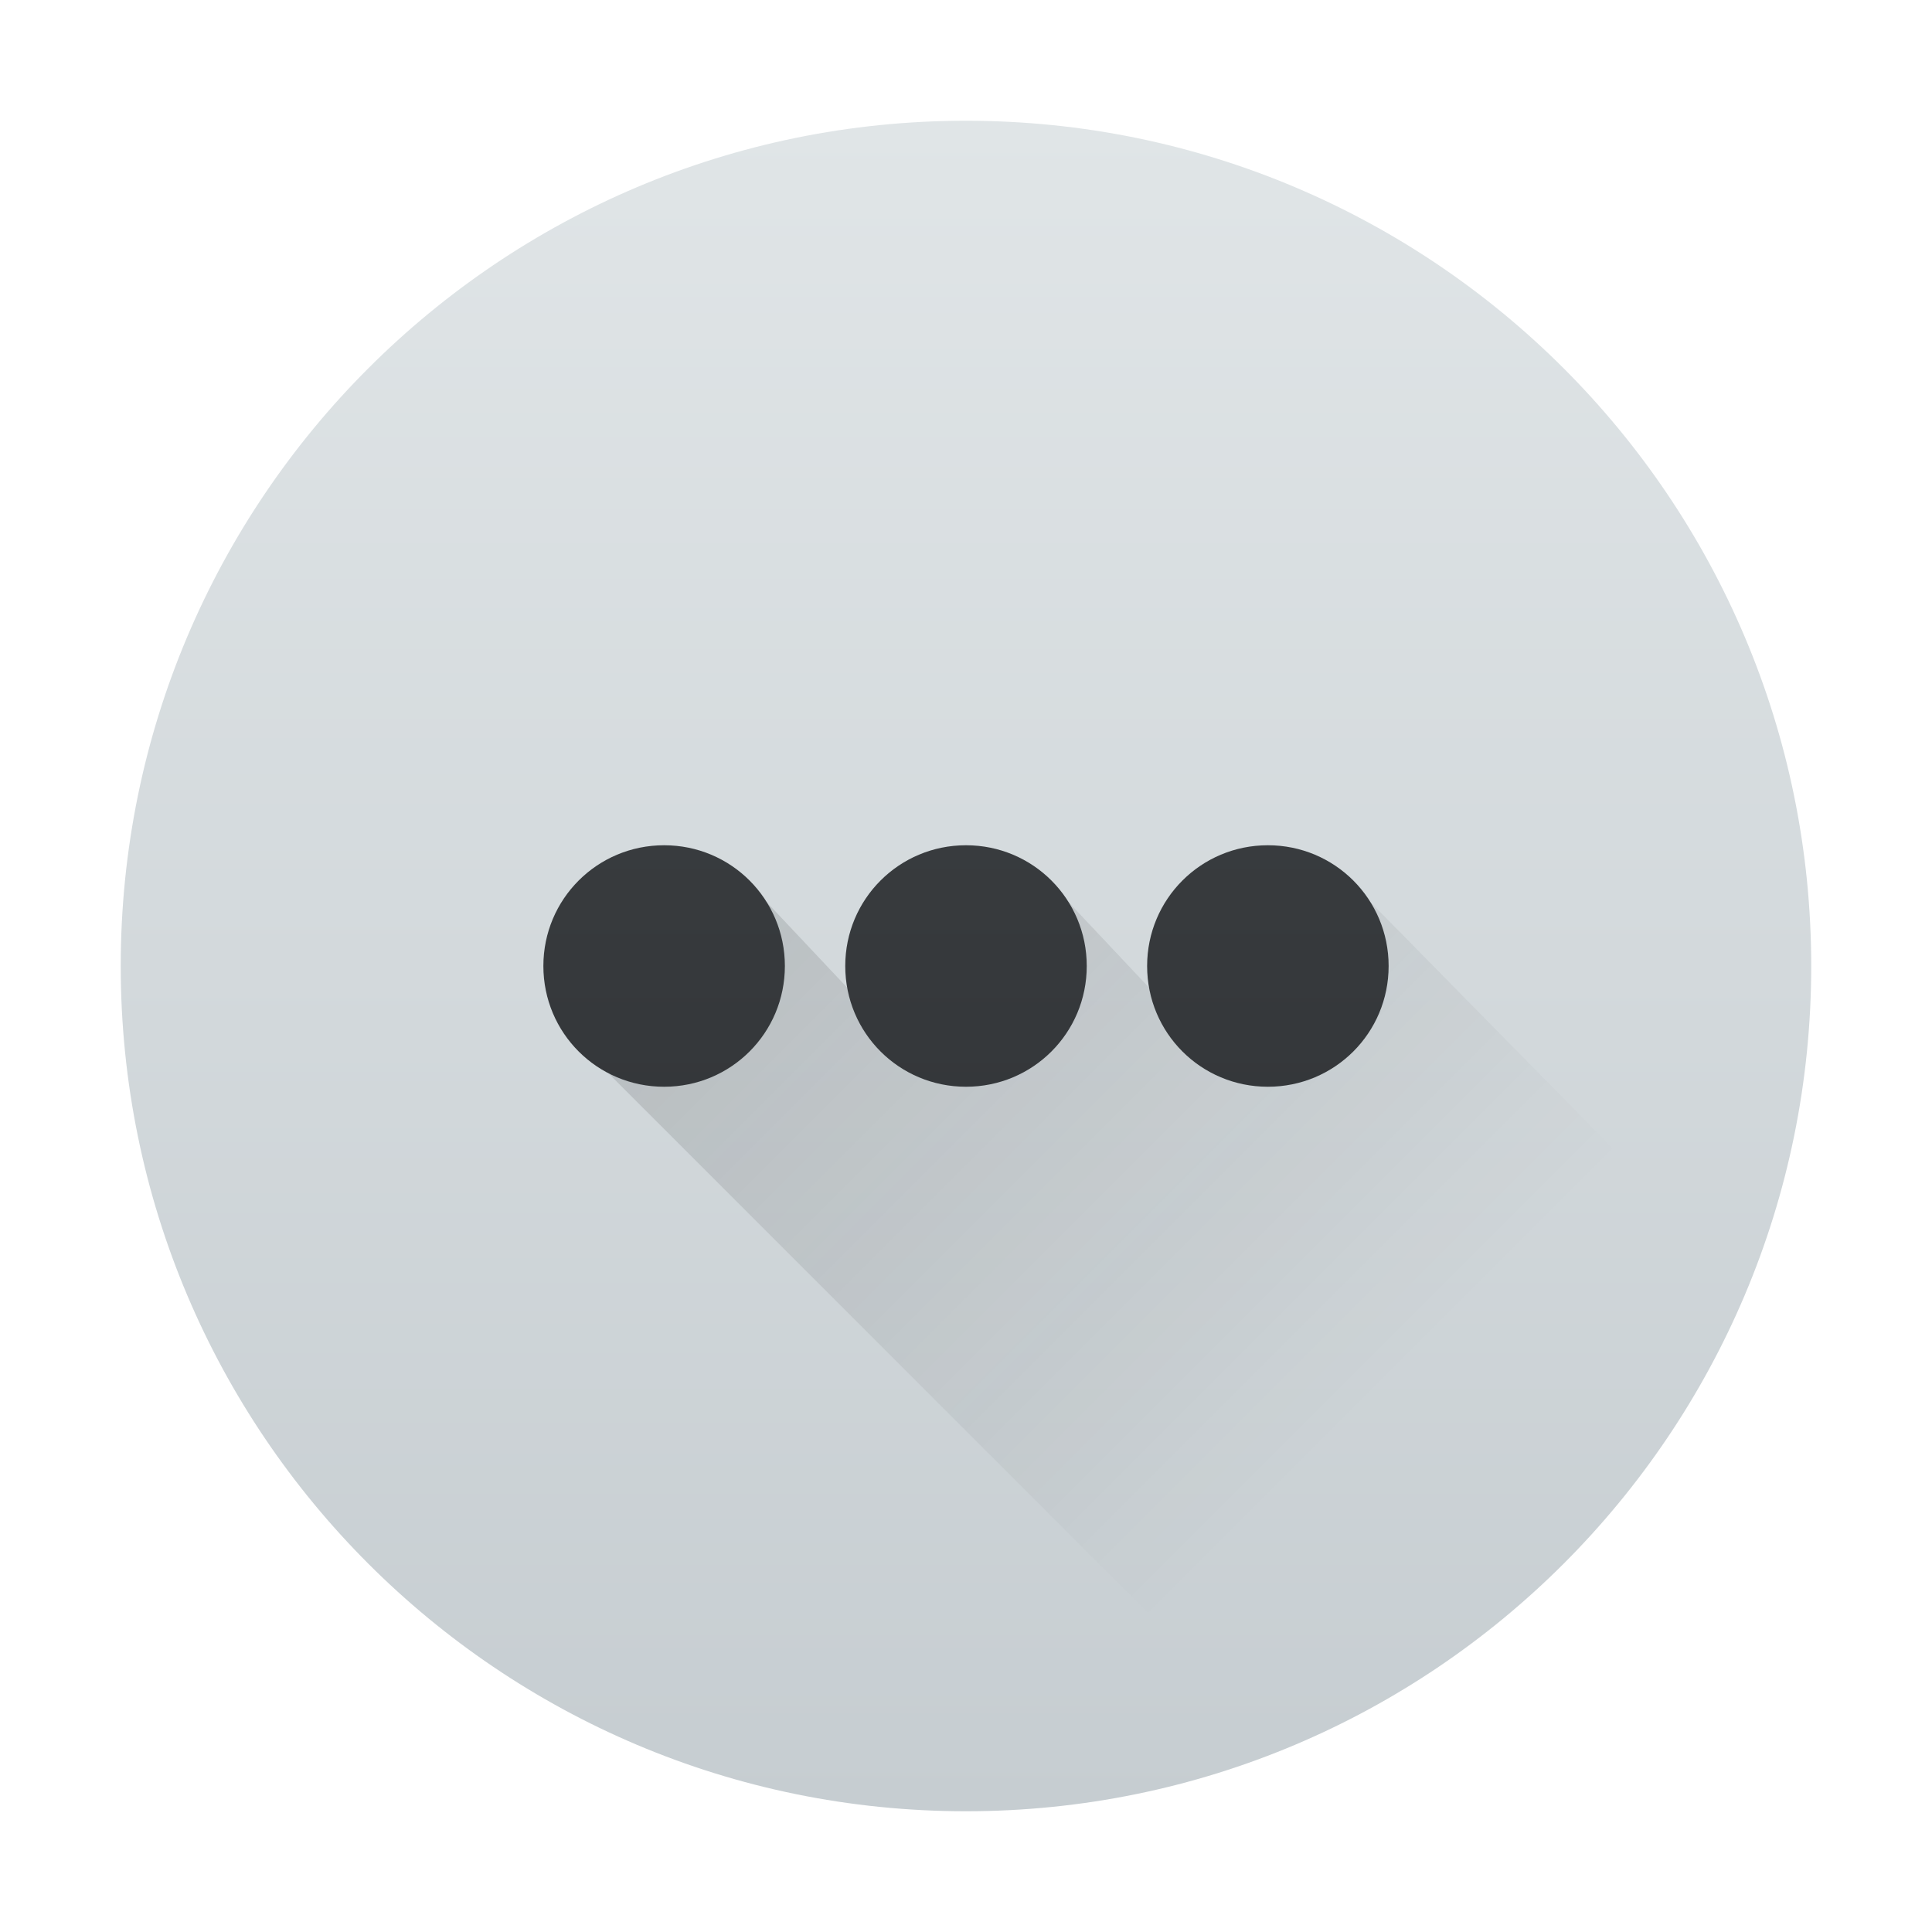
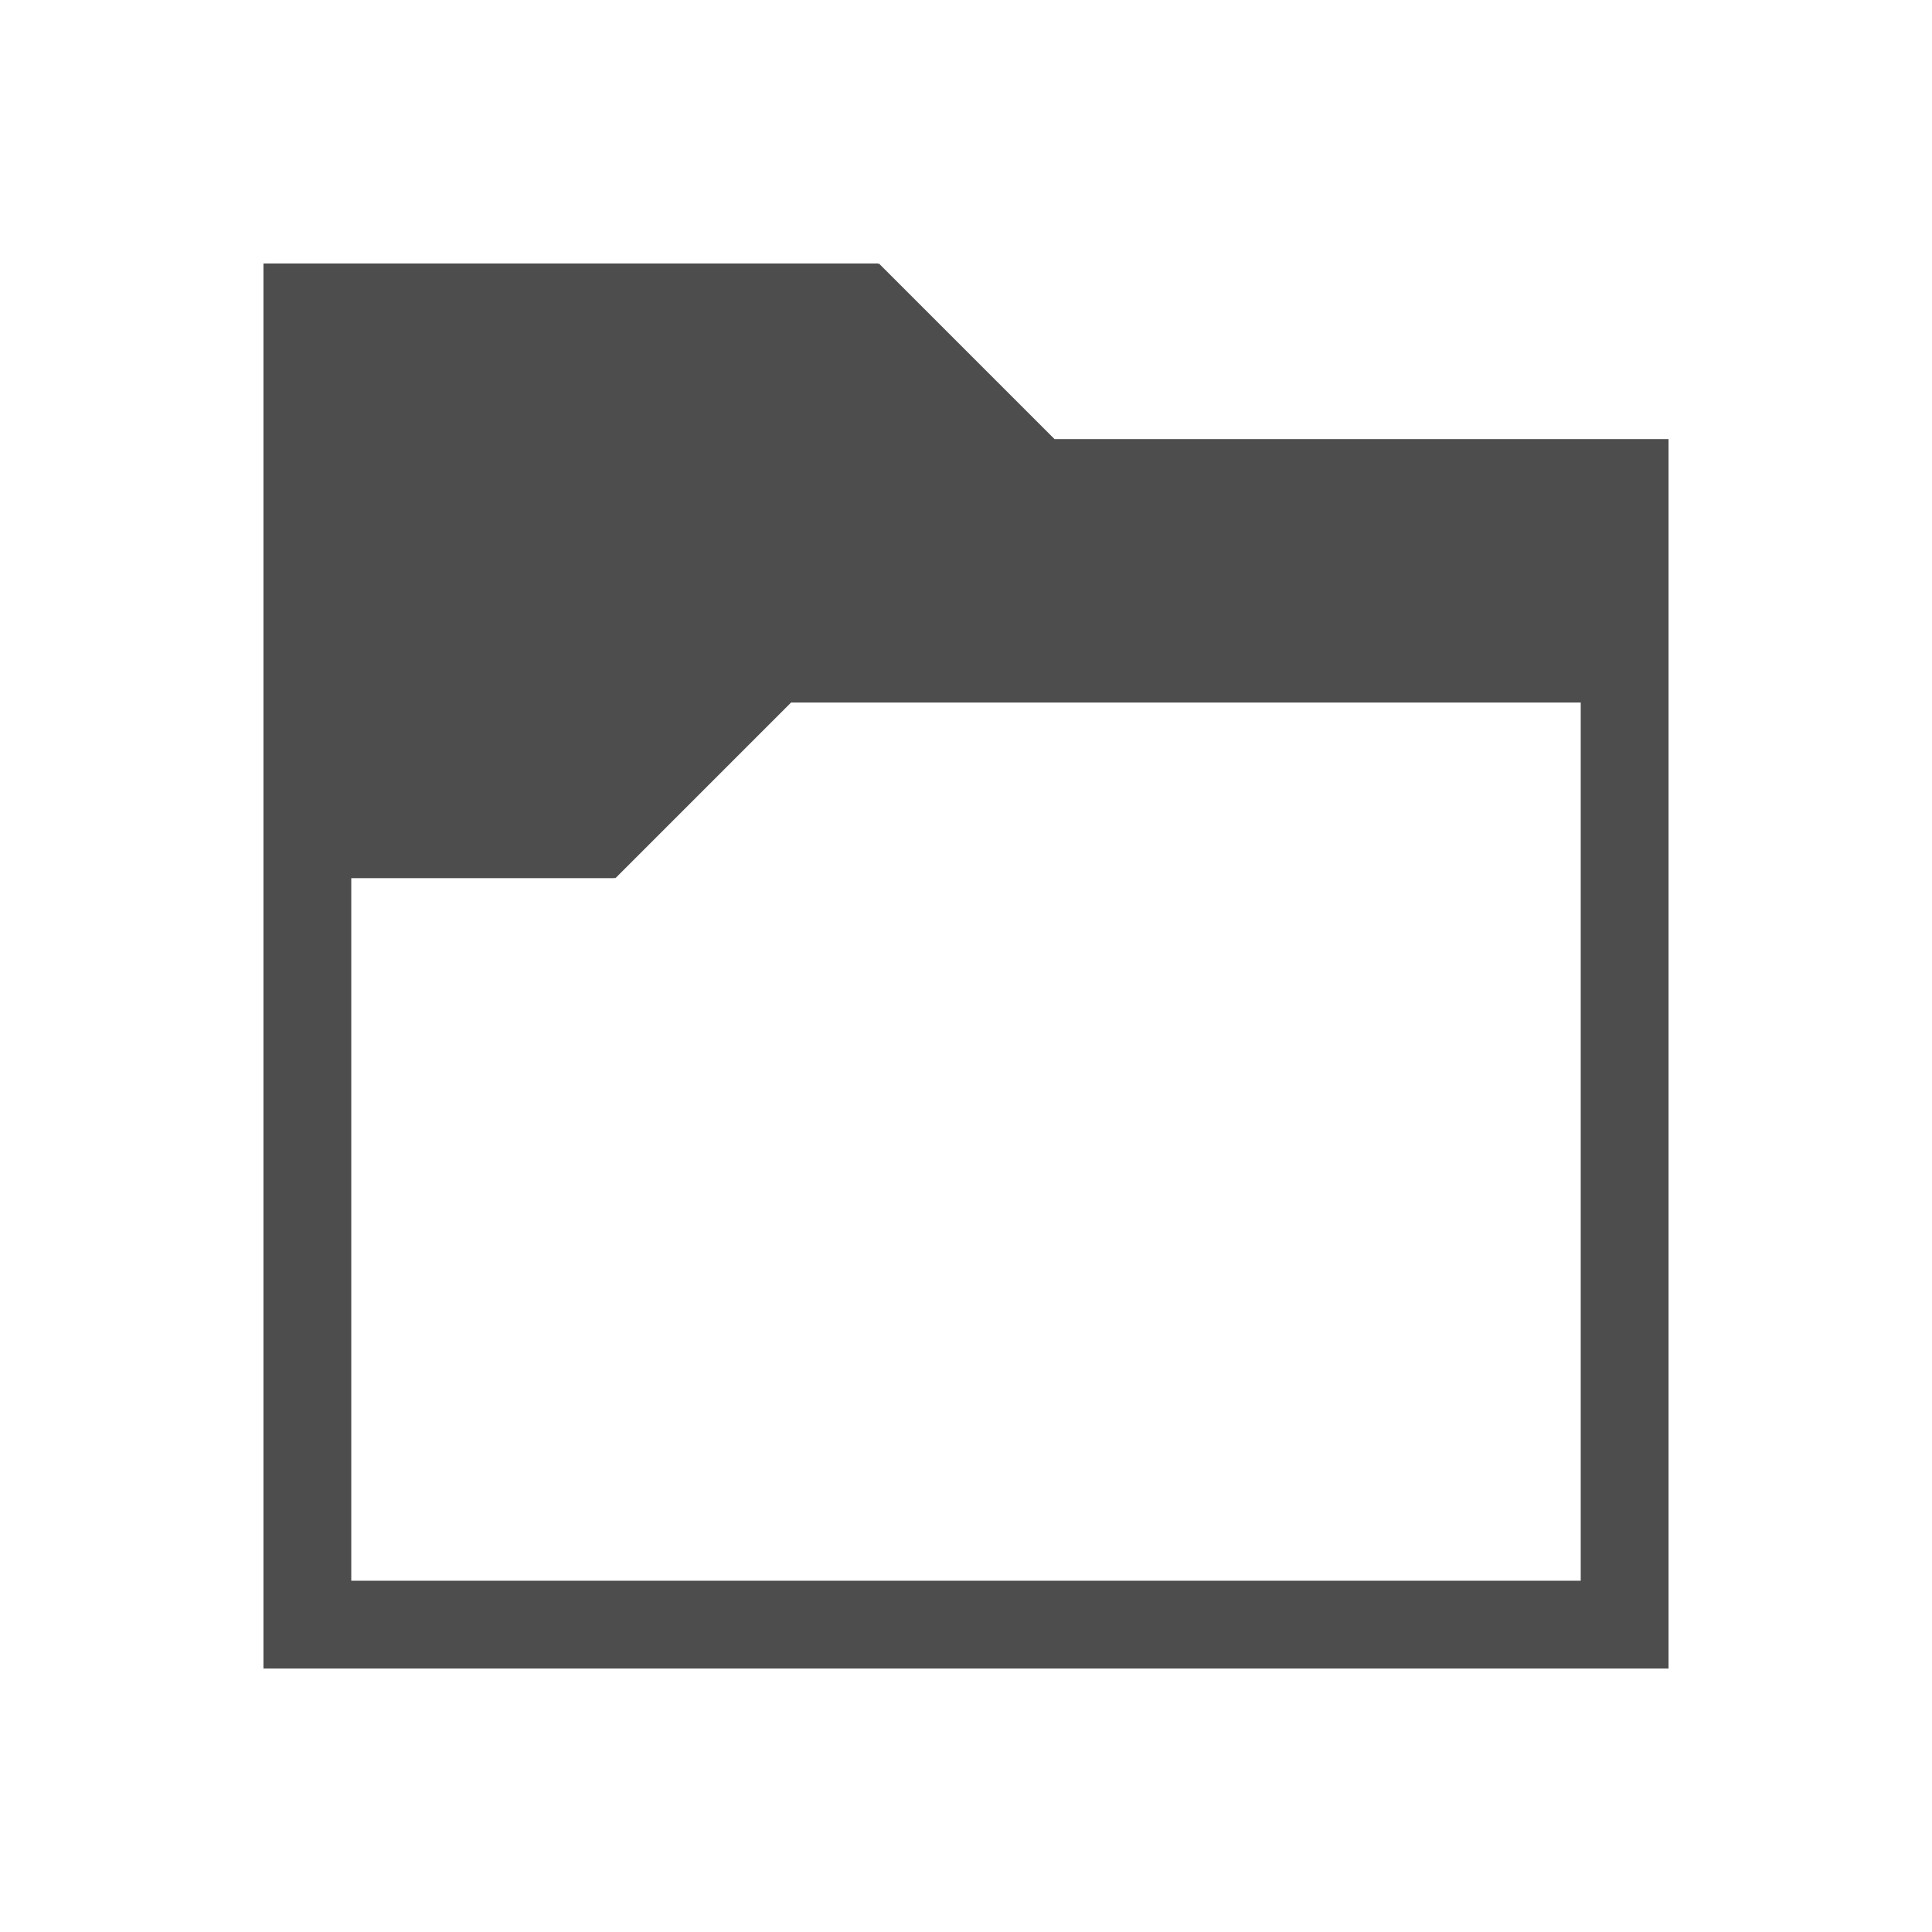
- <svg xmlns="http://www.w3.org/2000/svg" xmlns:xlink="http://www.w3.org/1999/xlink" width="32" height="32" id="svg5453" version="1.1">
-   <defs id="defs5455">
-     <linearGradient xlink:href="#linearGradient4303" id="linearGradient4238" x1="400.571" y1="545.798" x2="400.571" y2="517.798" gradientUnits="userSpaceOnUse" gradientTransform="translate(-5.9283447e-6,0)" />
-     <linearGradient xlink:href="#linearGradient4159" id="linearGradient4370" x1="16" y1="30" x2="16" y2="2" gradientUnits="userSpaceOnUse" />
-     <linearGradient id="linearGradient4303">
-       <stop id="stop4305" offset="0" style="stop-color:#c6cdd1;stop-opacity:1" />
-       <stop id="stop4307" offset="1" style="stop-color:#e0e5e7;stop-opacity:1" />
-     </linearGradient>
-     <linearGradient id="linearGradient4159">
-       <stop style="stop-color:#2a2c2f;stop-opacity:1" offset="0" id="stop4161" />
-       <stop style="stop-color:#424649;stop-opacity:1" offset="1" id="stop4163" />
-     </linearGradient>
-     <linearGradient xlink:href="#linearGradient4227" id="linearGradient4198" x1="9" y1="9" x2="23" y2="23" gradientUnits="userSpaceOnUse" />
-     <linearGradient id="linearGradient4227">
-       <stop style="stop-color:#292c2f;stop-opacity:1" offset="0" id="stop4229" />
-       <stop style="stop-color:#000000;stop-opacity:0;" offset="1" id="stop4231" />
-     </linearGradient>
-   </defs>
-   <g id="layer1" transform="translate(-384.5714,-515.798)">
-     <rect style="opacity:1;fill:url(#linearGradient4238);fill-opacity:1.0;stroke:none" id="rect4175" width="28" height="28" x="386.571" y="517.798" ry="14" rx="14" />
-     <path style="fill:url(#linearGradient4198);fill-rule:evenodd;stroke:none;stroke-width:1px;stroke-linecap:butt;stroke-linejoin:miter;stroke-opacity:1;fill-opacity:1;opacity:0.2" d="m 9.4,15 -0.1,2 1,1 10.971,10.971 c 3.489,-1.412 6.267,-4.183 7.688,-7.668 L 22.706,14.95 22.191,14.6 19.4,15 19.318,16.662 17.706,14.95 17.191,14.6 14.4,15 14.318,16.662 12.706,14.95 12.191,14.6 Z" transform="translate(384.5714,515.798)" id="path4175" />
-     <path style="opacity:1;fill:url(#linearGradient4370);fill-opacity:1;stroke:none" d="m 16,14 c -1.108,0 -2,0.892 -2,2 0,1.108 0.892,2 2,2 1.108,0 2,-0.892 2,-2 0,-1.108 -0.892,-2 -2,-2 z m -5,0 c -1.108,0 -2,0.892 -2,2 0,1.108 0.892,2 2,2 1.108,0 2,-0.892 2,-2 0,-1.108 -0.892,-2 -2,-2 z m 10,0 c -1.108,0 -2,0.892 -2,2 0,1.108 0.892,2 2,2 1.108,0 2,-0.892 2,-2 0,-1.108 -0.892,-2 -2,-2 z" id="rect4176" transform="translate(384.5714,515.798)" />
+ <svg xmlns="http://www.w3.org/2000/svg" width="22" height="22" id="svg2" version="1.1" viewBox="0 0 22 22">
+   <defs id="defs4" />
+   <g id="layer1" transform="translate(0,-1030.362)">
+     <path style="fill:#4d4d4d;fill-opacity:1;stroke:none" d="M 3 3 L 3 4 L 3 19 L 4 19 L 19 19 L 19 18 L 19 5 L 12.008 5 L 10.008 3 L 10 3.008 L 10 3 L 4 3 L 3 3 z M 9.008 8 L 18 8 L 18 18 L 4 18 L 4 10 L 7 10 L 7 9.992 L 7.008 10 L 9.008 8 z " transform="translate(0,1030.362)" id="rect4069" />
  </g>
</svg>
